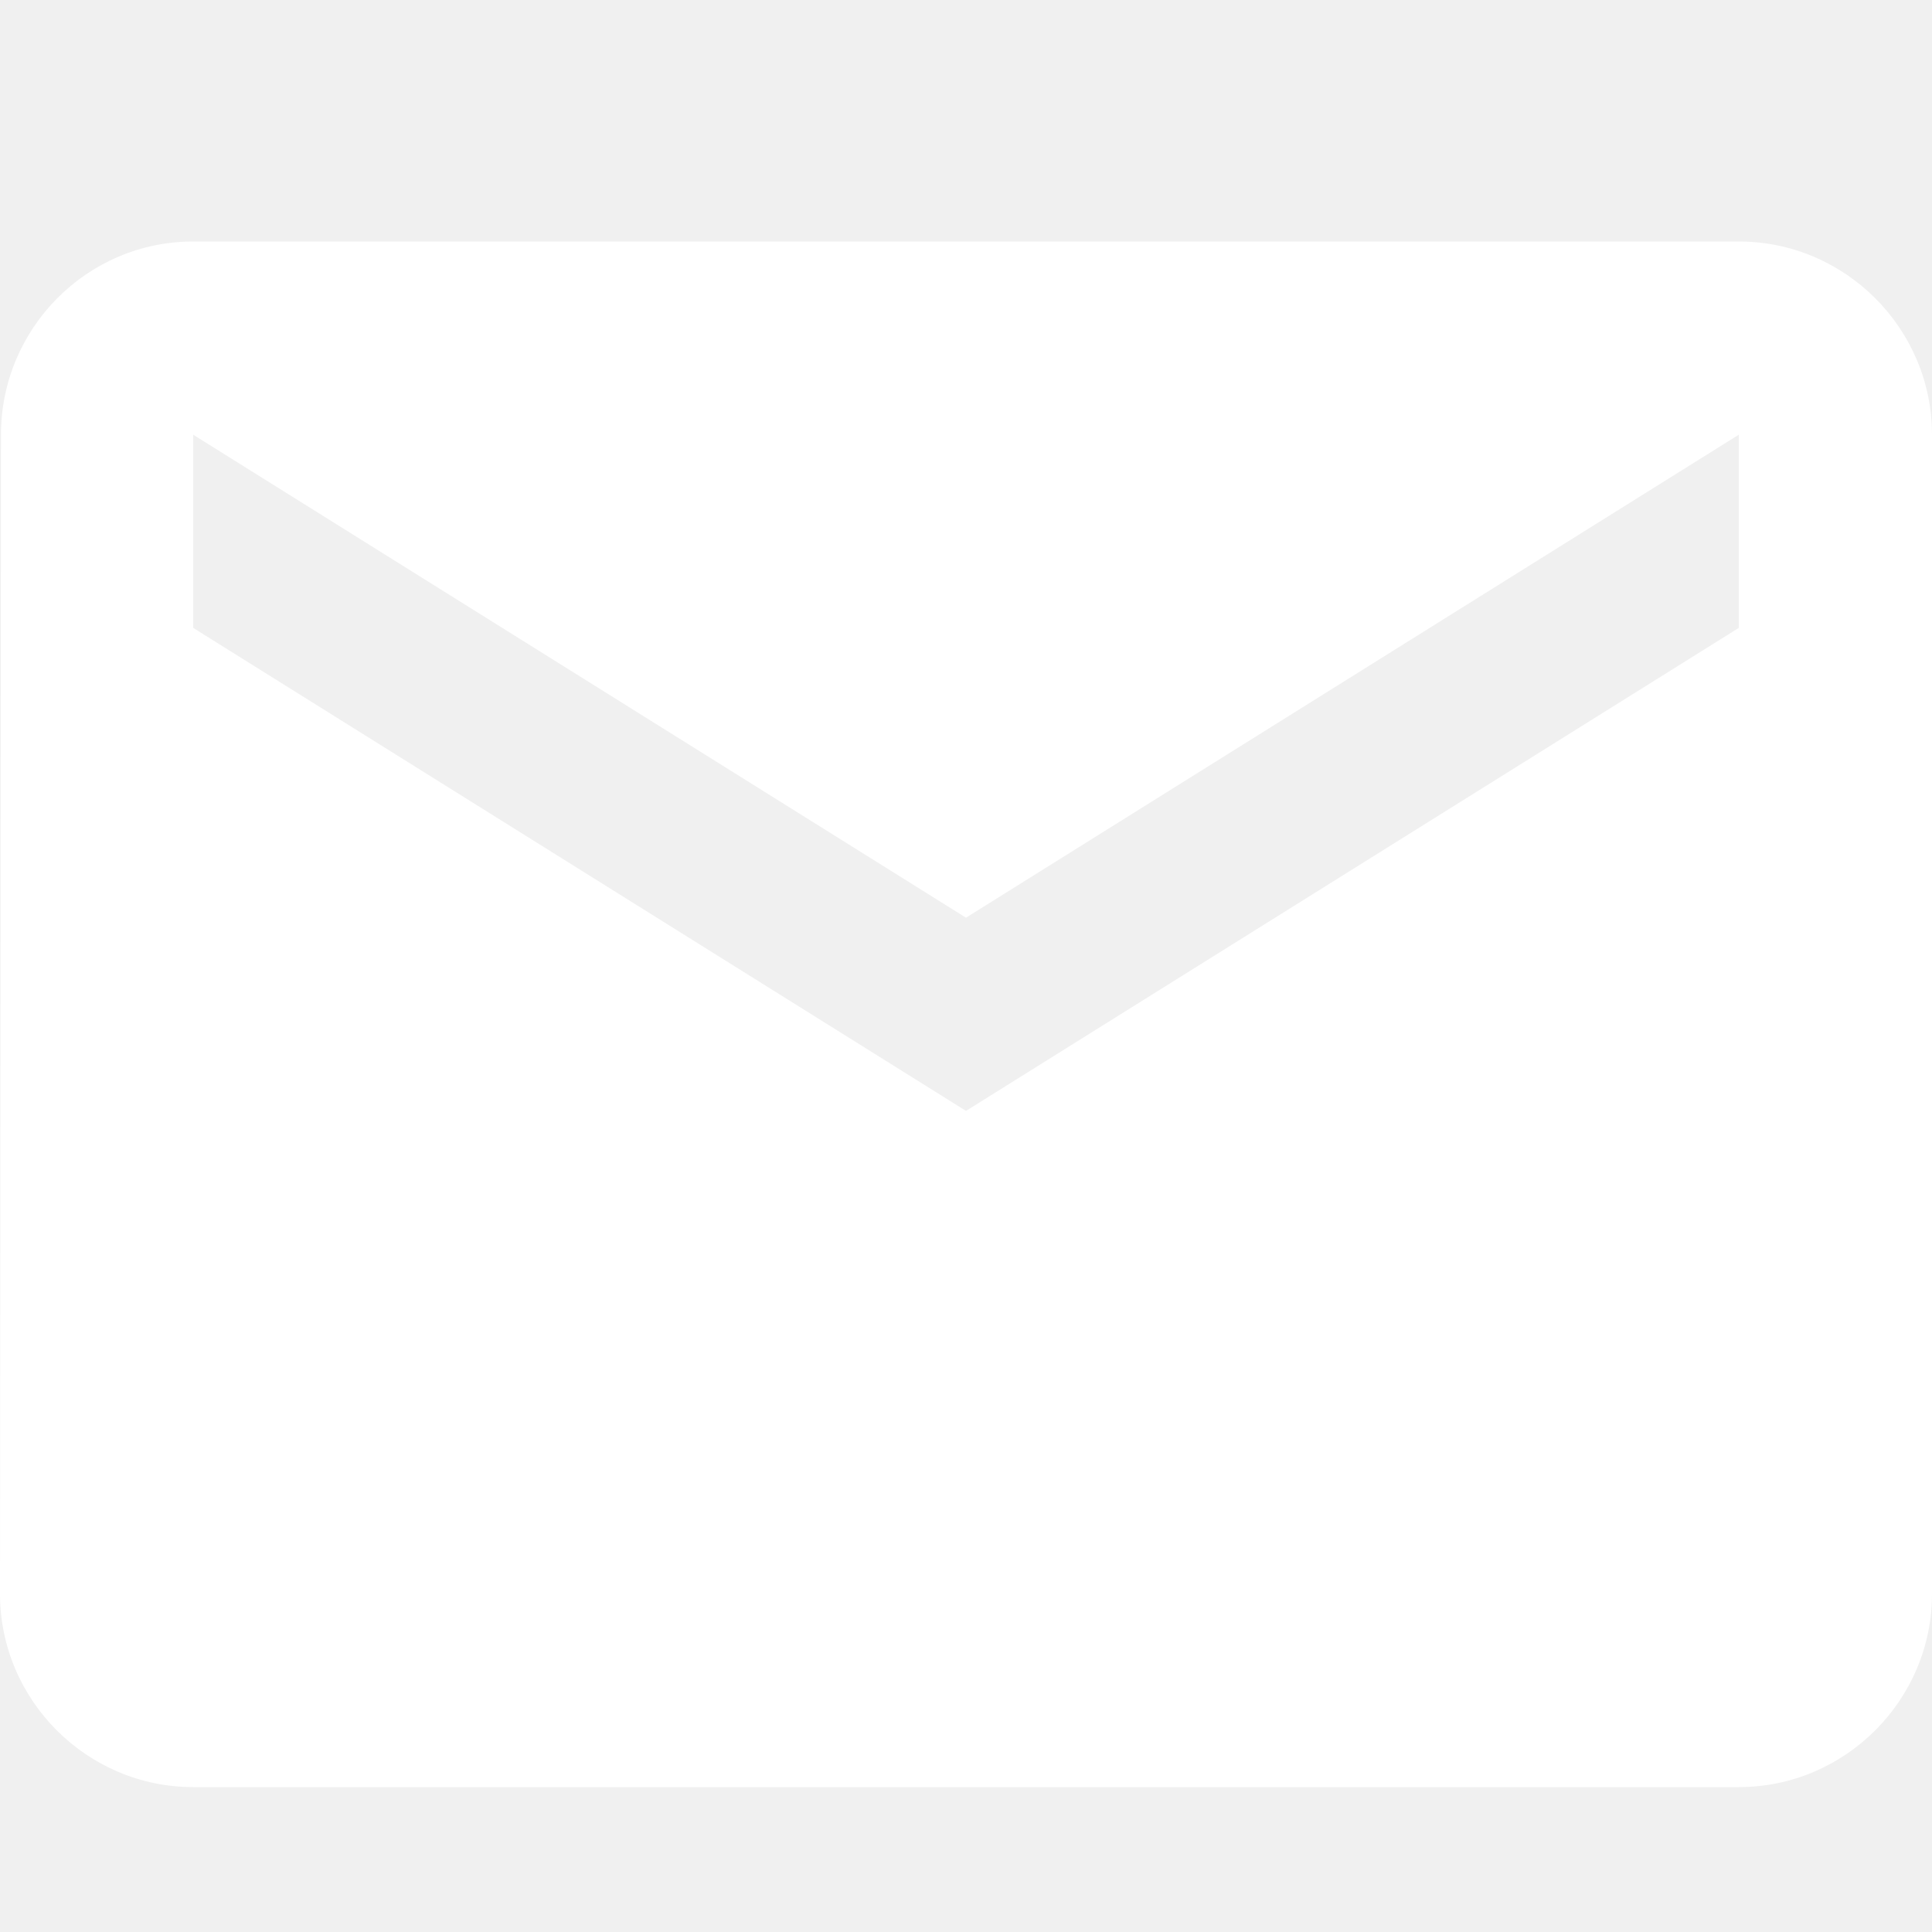
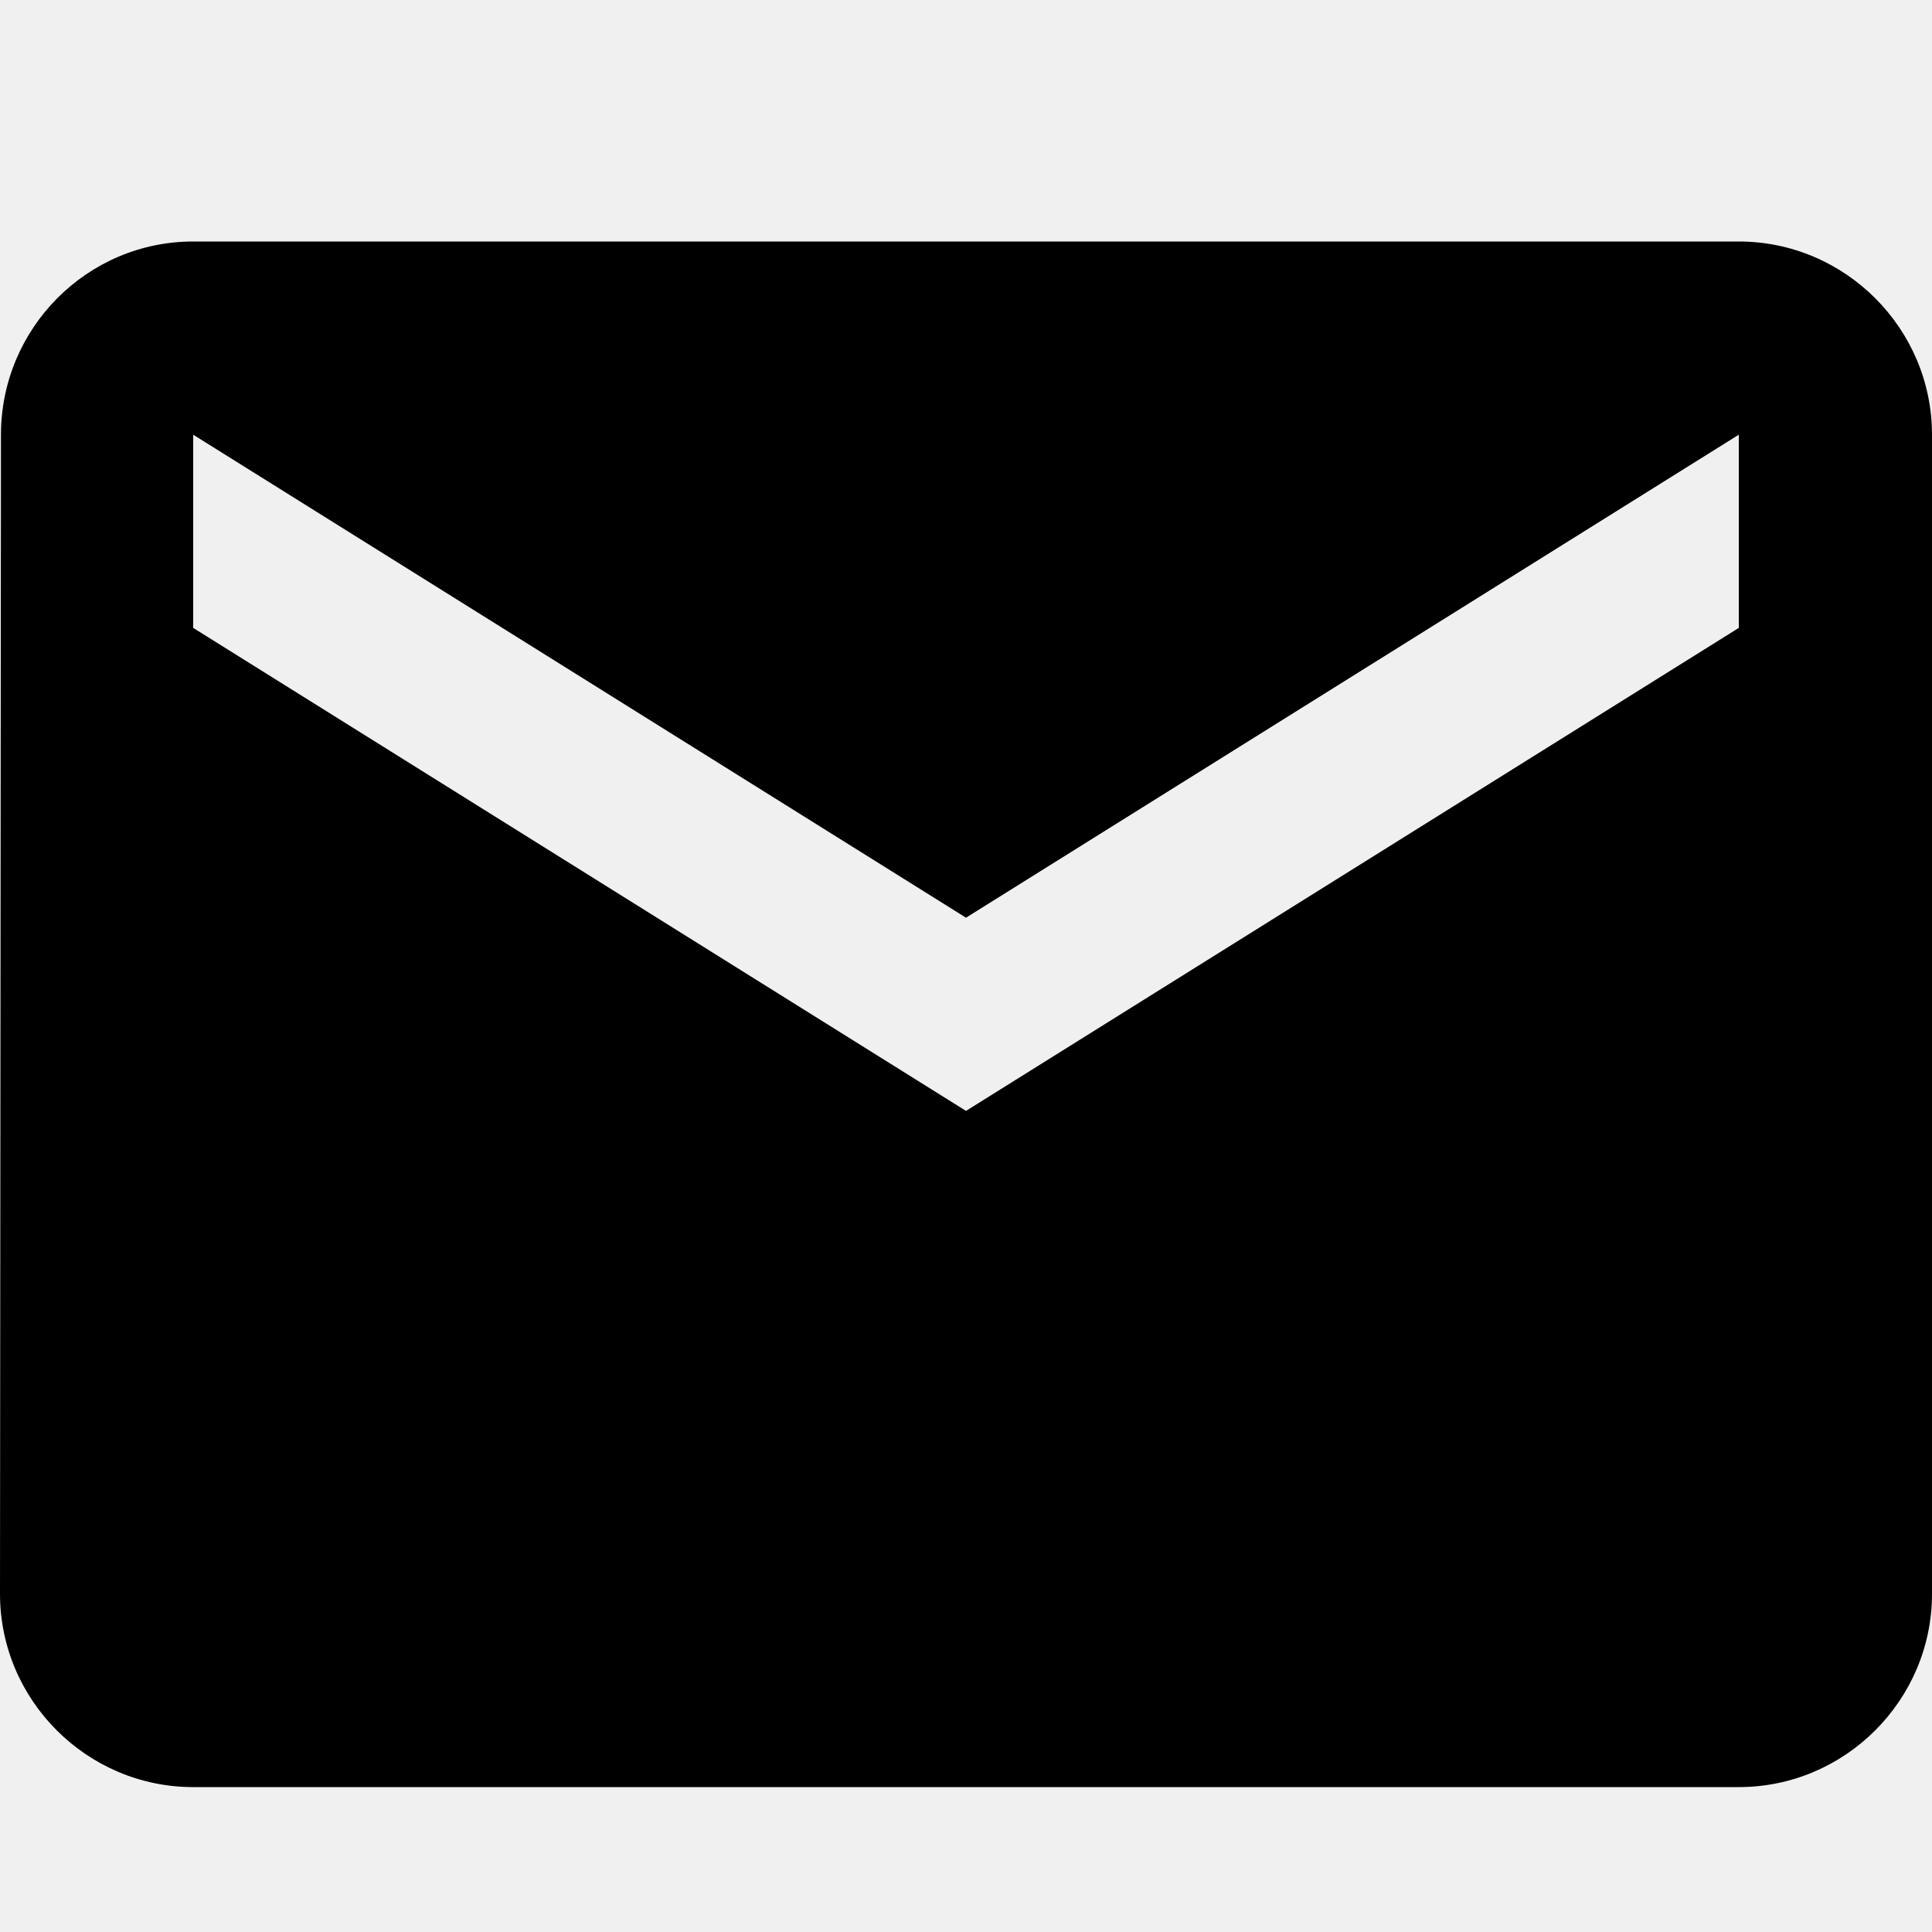
<svg xmlns="http://www.w3.org/2000/svg" width="20" height="20" viewBox="0 0 20 20" fill="none">
-   <path d="M18 2.5H2C0.9 2.5 0.01 3.4 0.01 4.5L0 16.5C0 17.6 0.9 18.5 2 18.5H18C19.1 18.5 20 17.6 20 16.5V4.5C20 3.4 19.1 2.5 18 2.5ZM18 6.5L10 11.5L2 6.5V4.5L10 9.5L18 4.5V6.5Z" fill="white" />
+   <path d="M18 2.5H2C0.9 2.5 0.01 3.4 0.01 4.5L0 16.5C0 17.6 0.9 18.5 2 18.5H18C19.1 18.5 20 17.6 20 16.5V4.5C20 3.4 19.1 2.5 18 2.5ZM18 6.5L10 11.5L2 6.5V4.5L10 9.5L18 4.5V6.5Z" fill="currentcolor" />
</svg>
